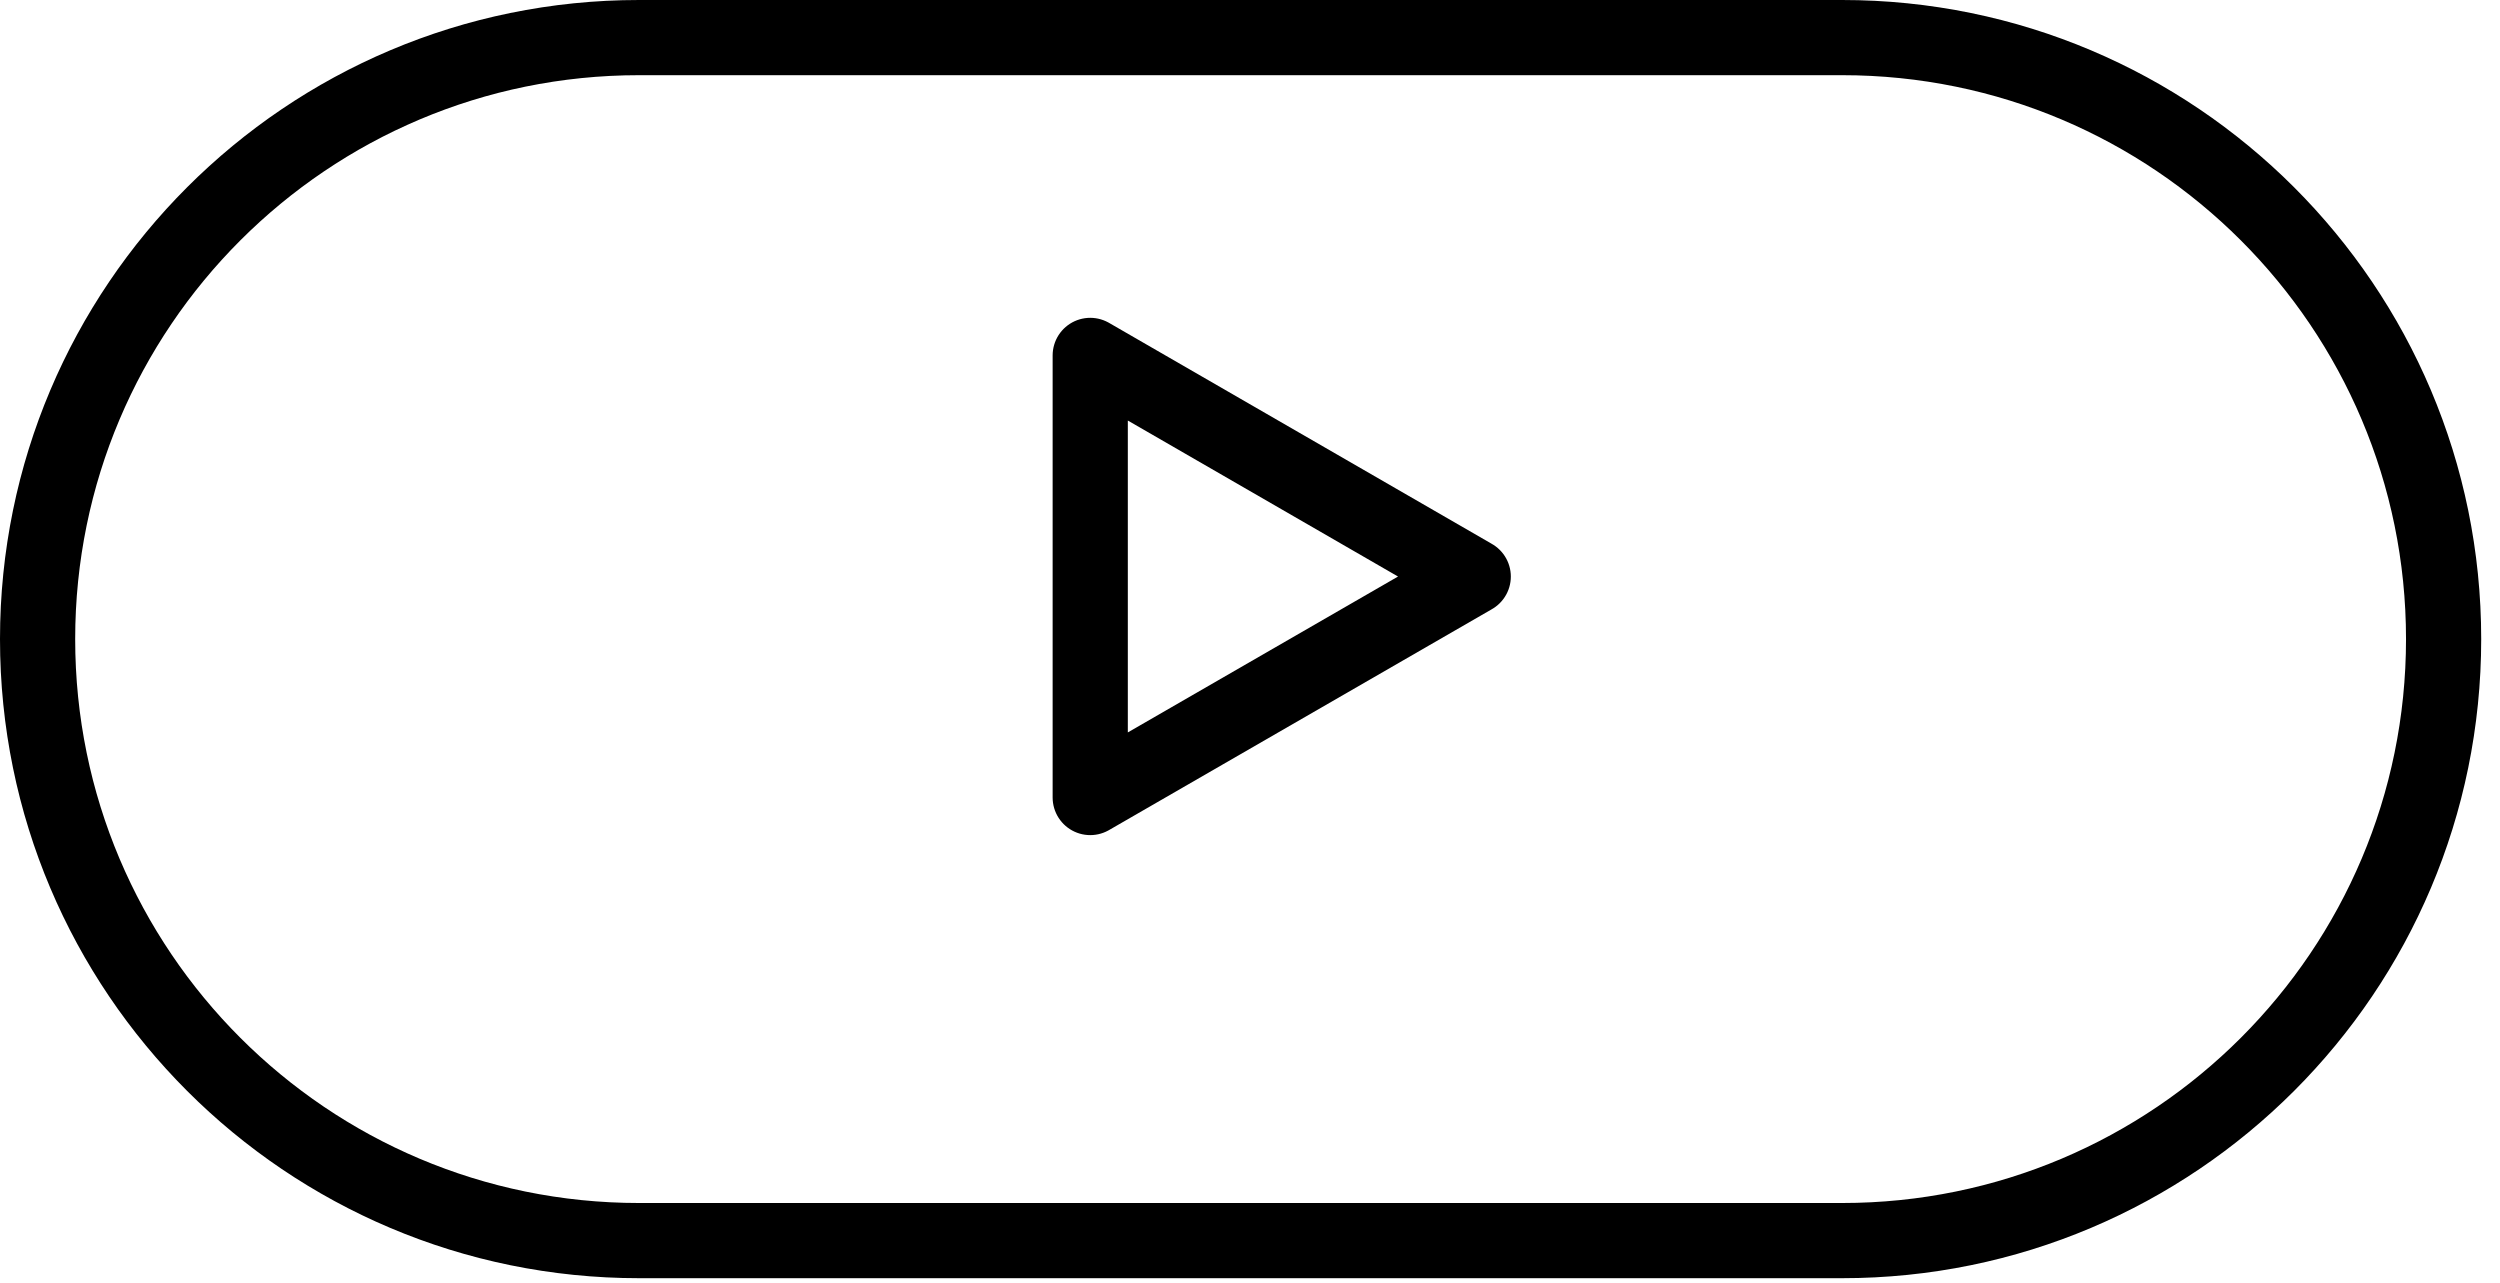
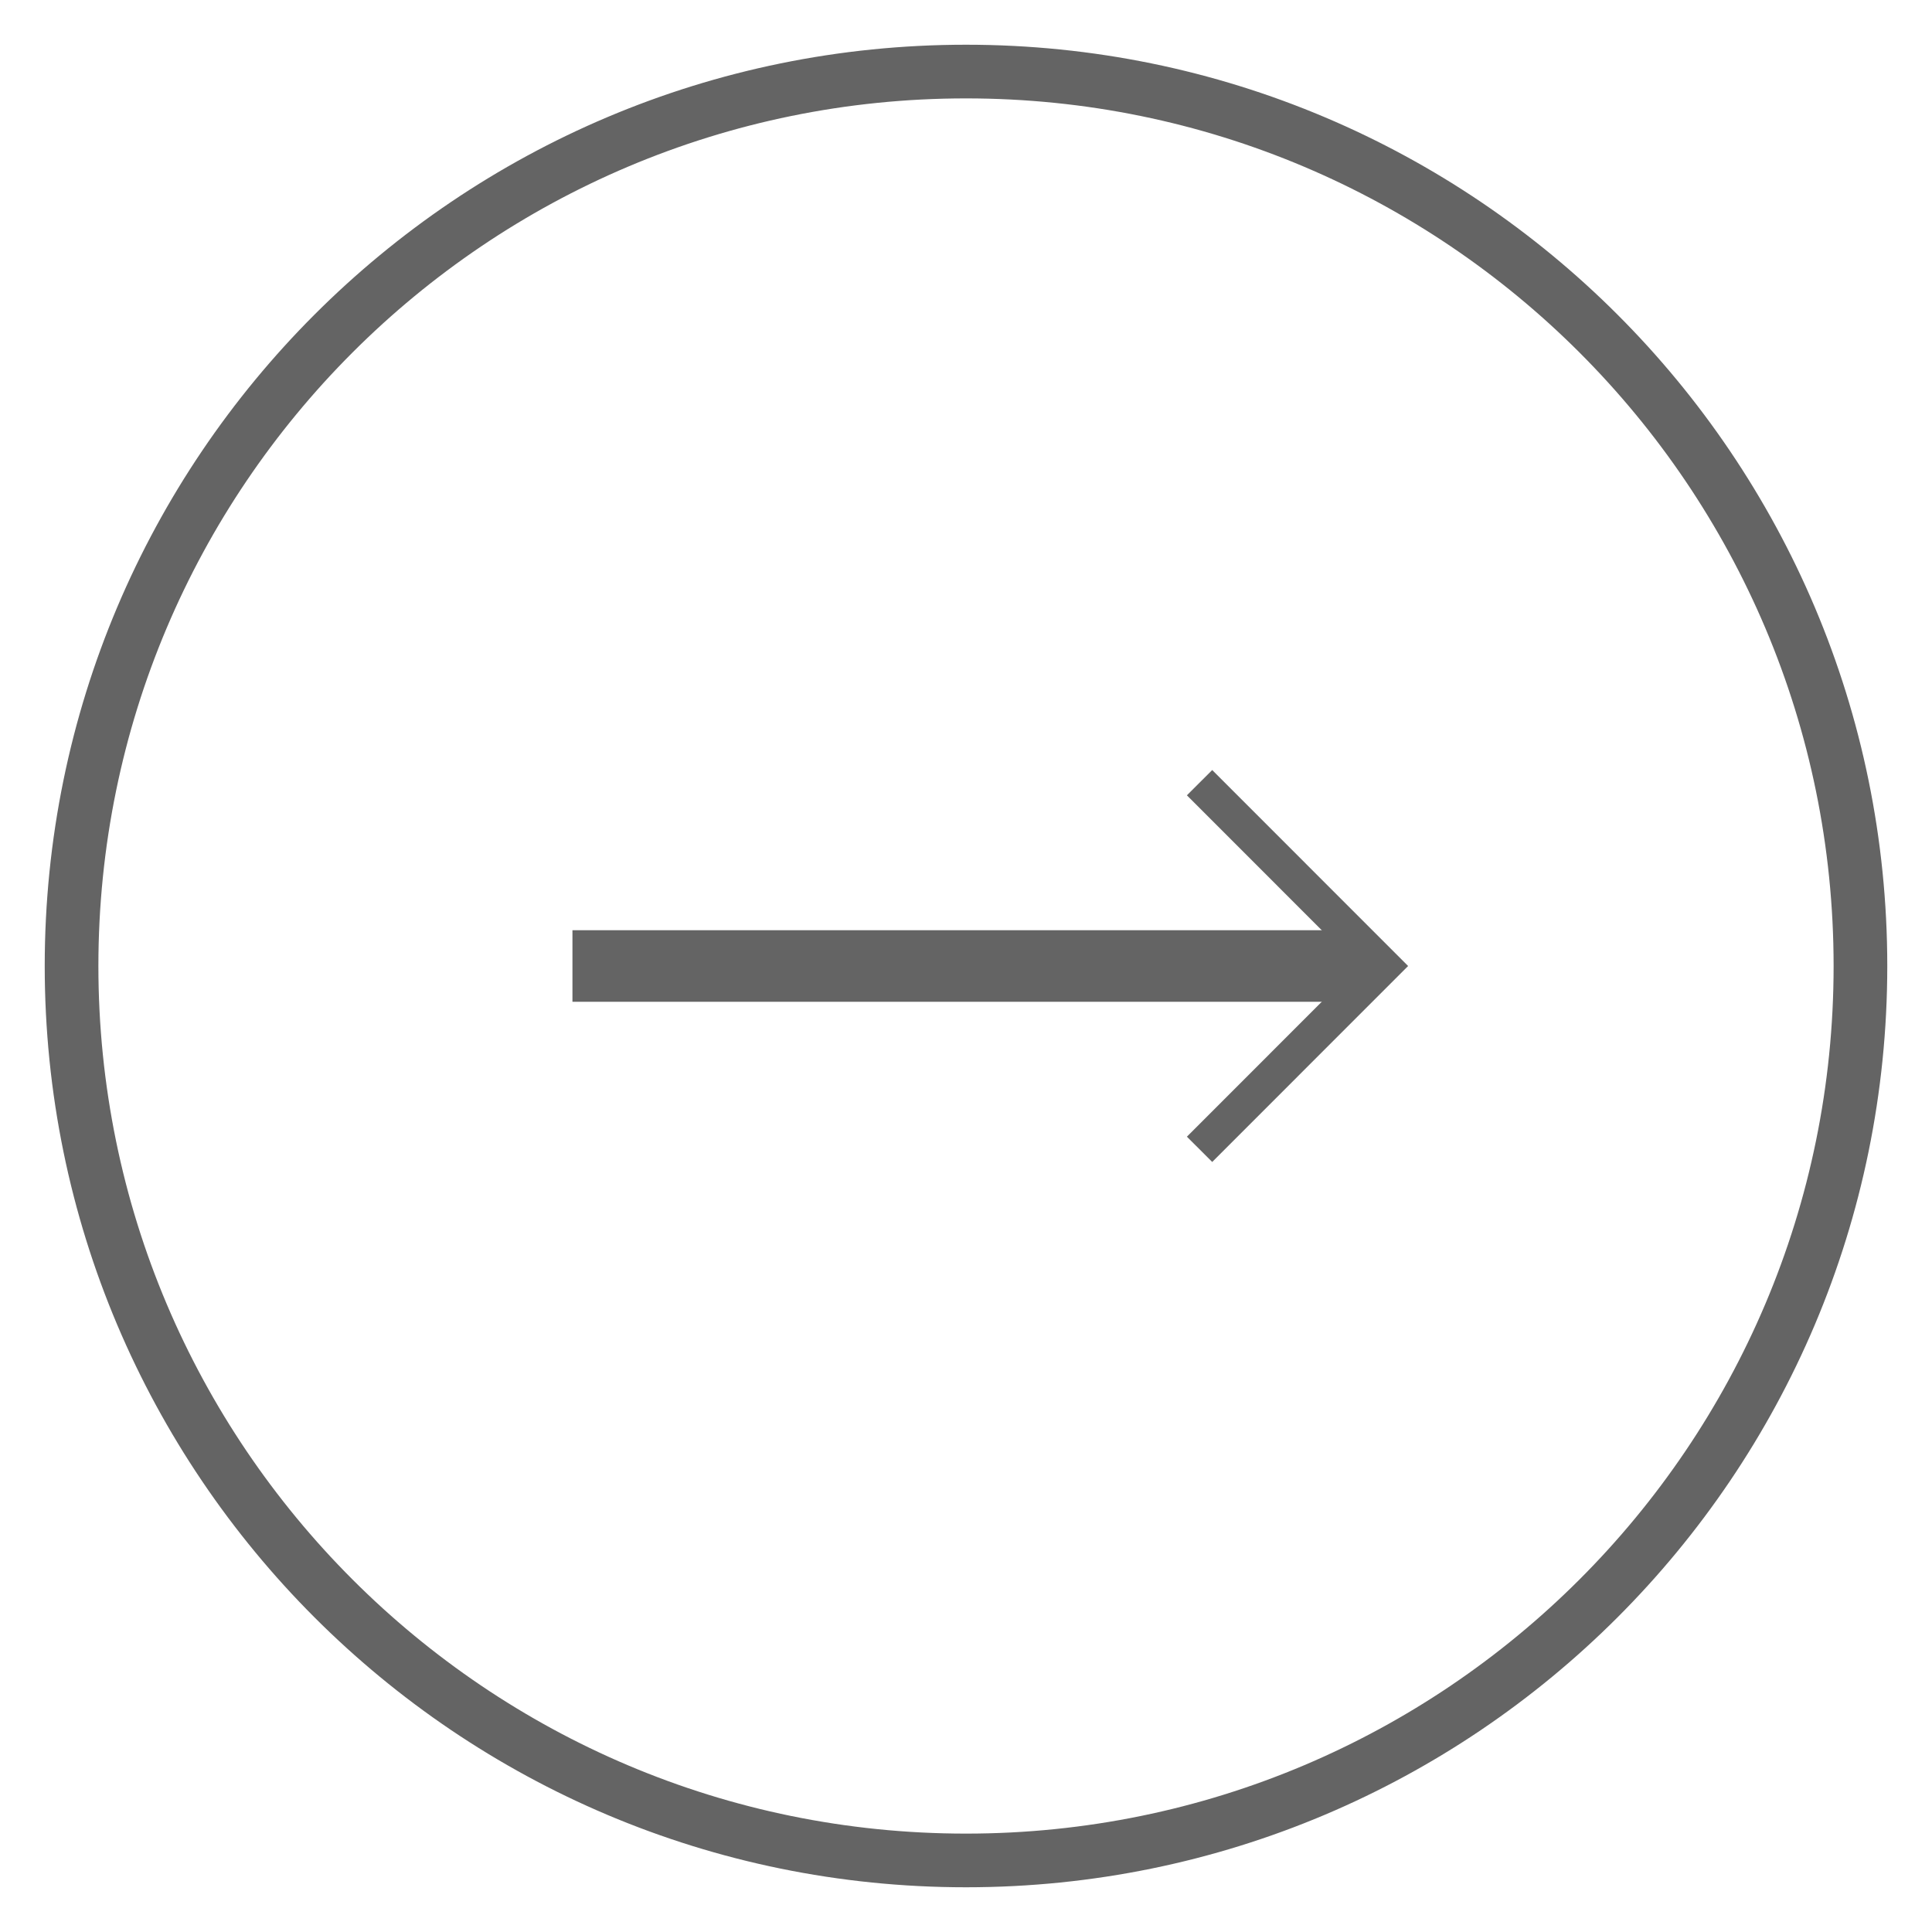
- <svg xmlns="http://www.w3.org/2000/svg" version="1.1" id="圖層_1" x="0px" y="0px" width="33.25px" height="17.063px" viewBox="0 0 33.25 17.063" enable-background="new 0 0 33.25 17.063" xml:space="preserve">
+ <svg xmlns="http://www.w3.org/2000/svg" version="1.1" id="圖層_1" x="0px" y="0px" width="27px" height="27px" viewBox="0 0 27 27" enable-background="new 0 0 27 27" xml:space="preserve">
  <g>
-     <polygon fill="none" stroke="#000000" stroke-linecap="round" stroke-linejoin="round" stroke-miterlimit="10" points="   14.5,10.607 19.594,7.668 14.5,4.727  " />
-     <path fill="none" stroke="#000000" stroke-miterlimit="10" d="M32.5,8.5c0-4.418-3.582-8-8-8h-16c-4.418,0-8,3.582-8,8l0,0   c0,4.418,3.582,8,8,8h16C28.918,16.5,32.5,12.918,32.5,8.5L32.5,8.5z" />
-   </g>
-   <g>
+     <circle fill="none" stroke="#646464" stroke-width="0.75" stroke-miterlimit="10" cx="13.5" cy="13.5" r="12.5" />
    <g>
-       <path fill="none" stroke="#000000" stroke-miterlimit="10" d="M-5.5,8.5c0-4.418-3.582-8-8-8h-16c-4.418,0-8,3.582-8,8l0,0    c0,4.418,3.582,8,8,8h16C-9.082,16.5-5.5,12.918-5.5,8.5L-5.5,8.5z" />
-     </g>
-     <g>
-       <path d="M-21.163,7.032h2.773c0.894,0,0.894,1.21,0,1.267h-2.773v2.792c0,0.409-0.298,0.671-0.671,0.671    c-0.428,0-0.669-0.262-0.669-0.671V8.299h-2.775c-0.372,0-0.669-0.298-0.669-0.634c0-0.409,0.297-0.633,0.669-0.633h2.775V4.221    c0-0.354,0.241-0.65,0.669-0.65c0.373,0,0.671,0.297,0.671,0.65V7.032z" />
+       <line fill="none" stroke="#646464" stroke-miterlimit="10" x1="19" y1="13.5" x2="8" y2="13.5" />
+       <polyline fill="none" stroke="#646464" stroke-width="0.5" stroke-miterlimit="10" points="16.764,10.938 19.325,13.5     16.764,16.062   " />
    </g>
  </g>
</svg>
